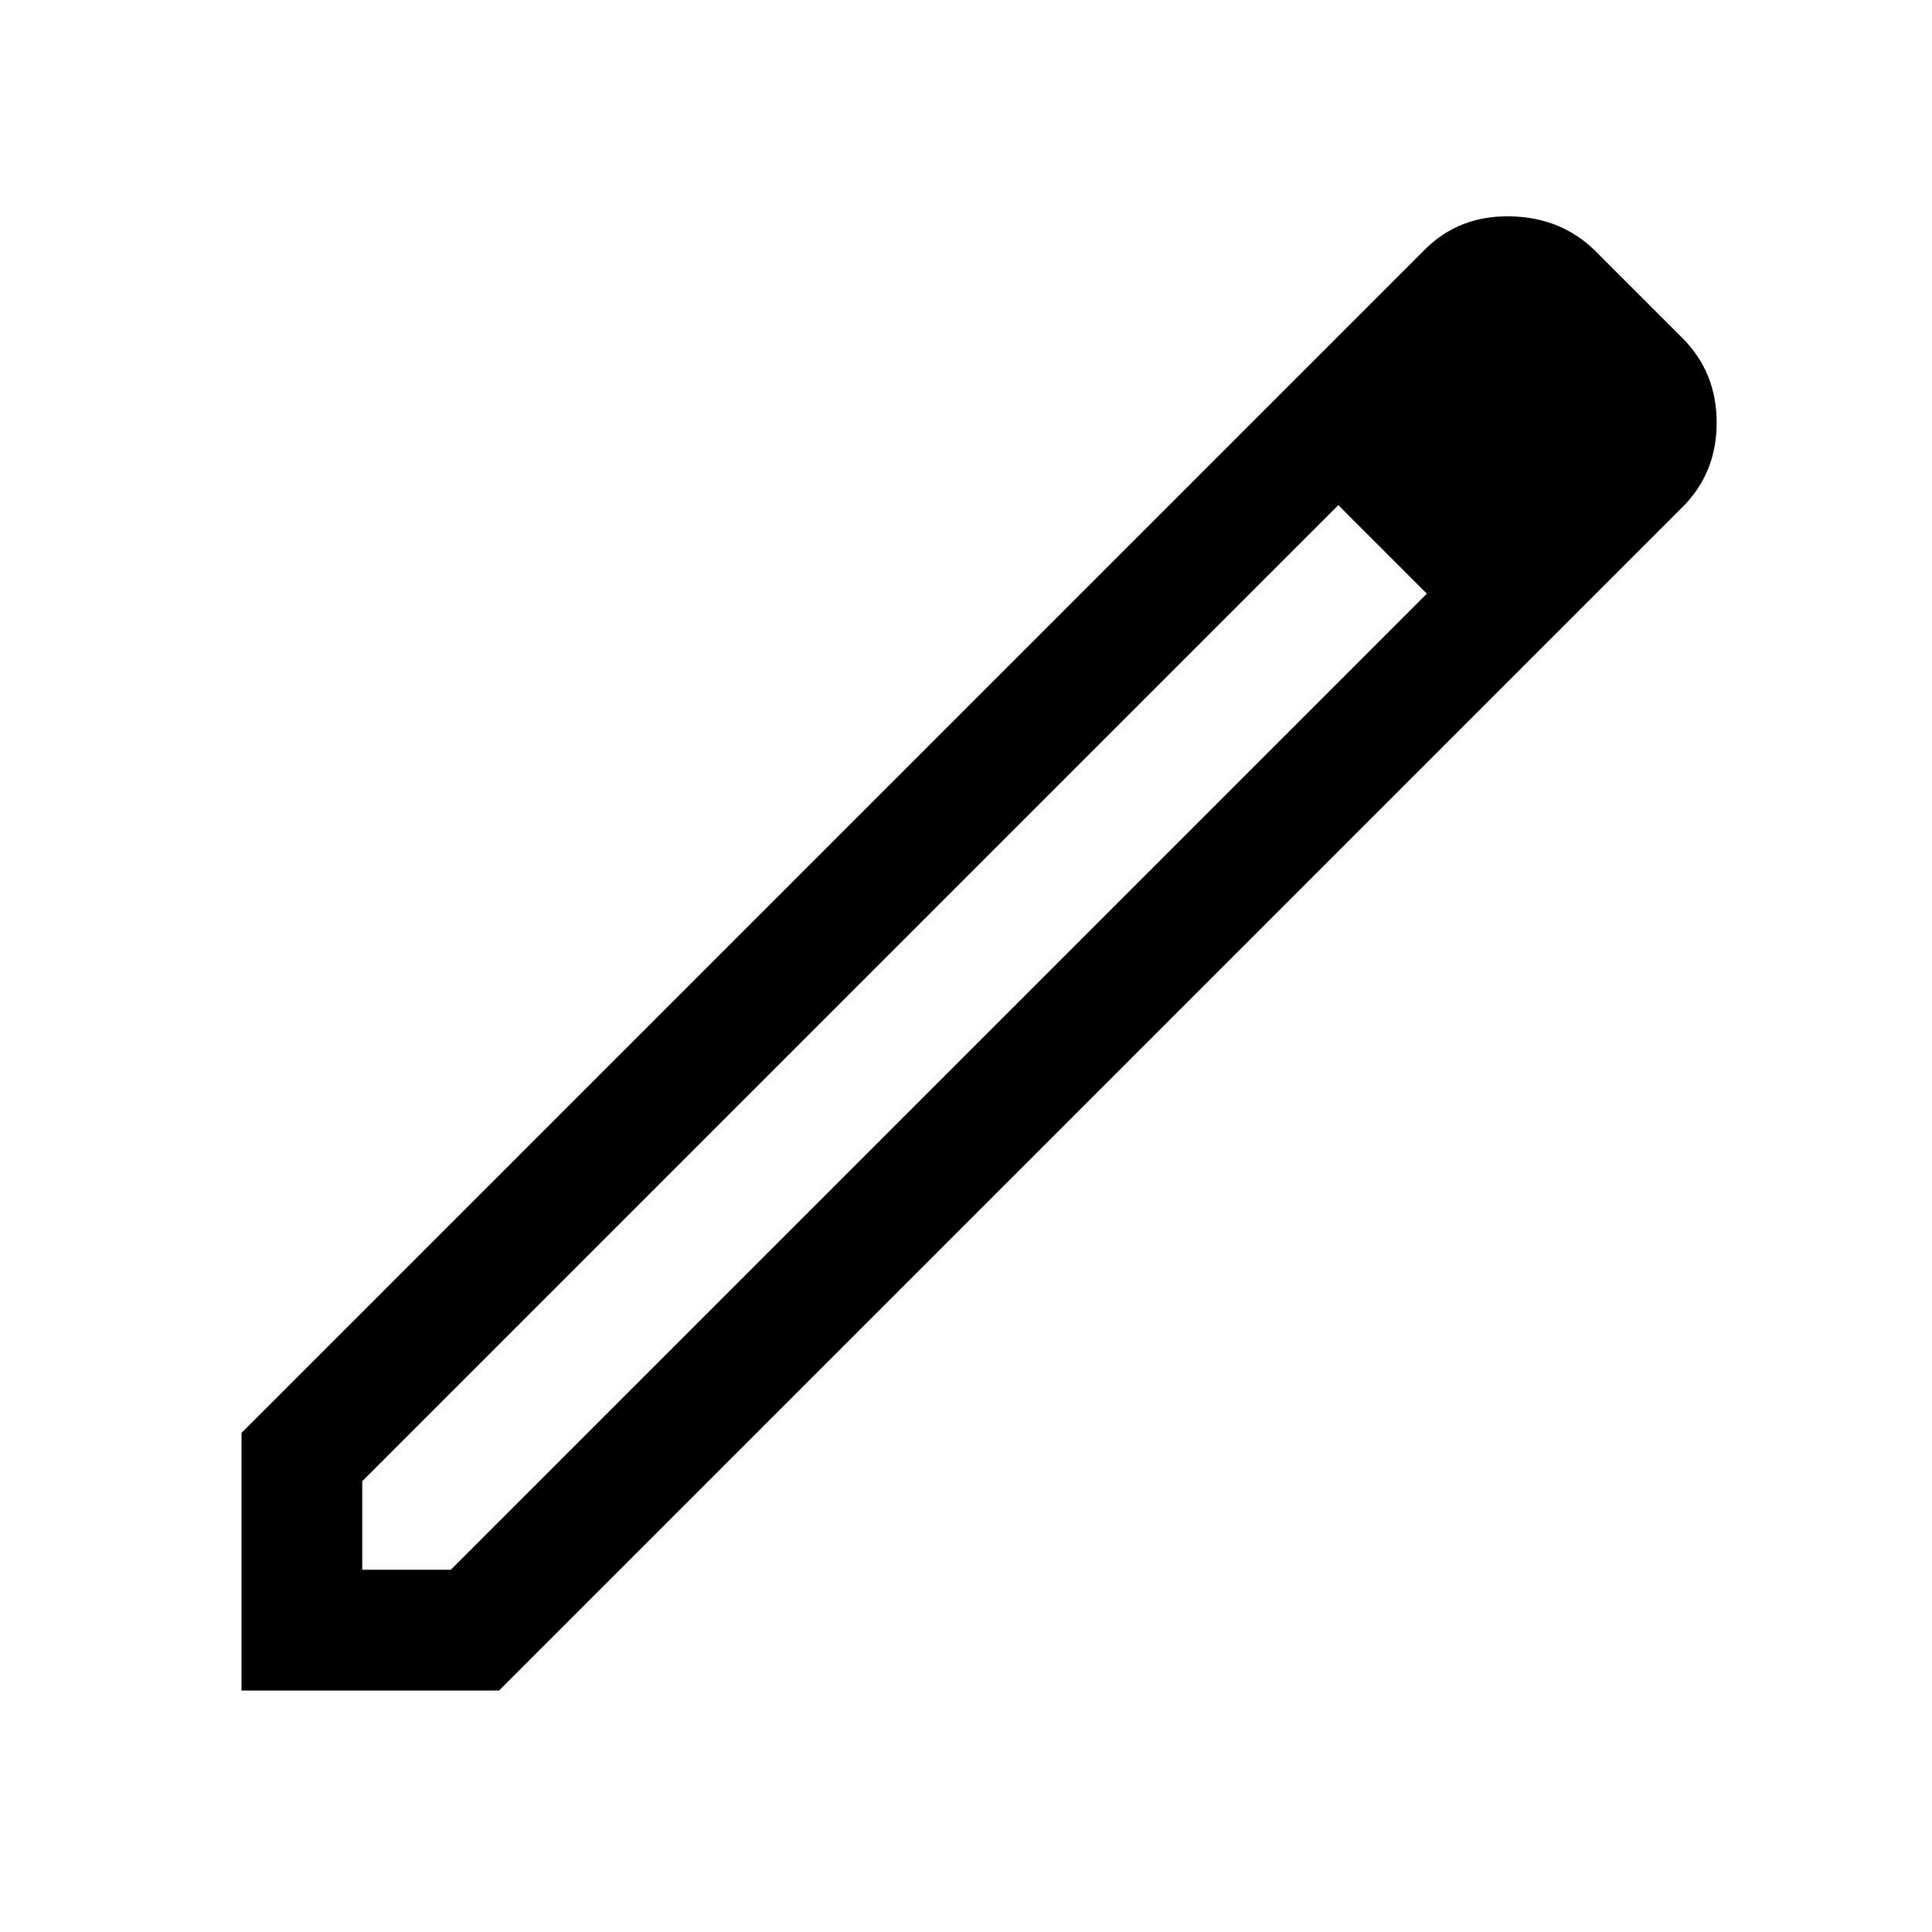
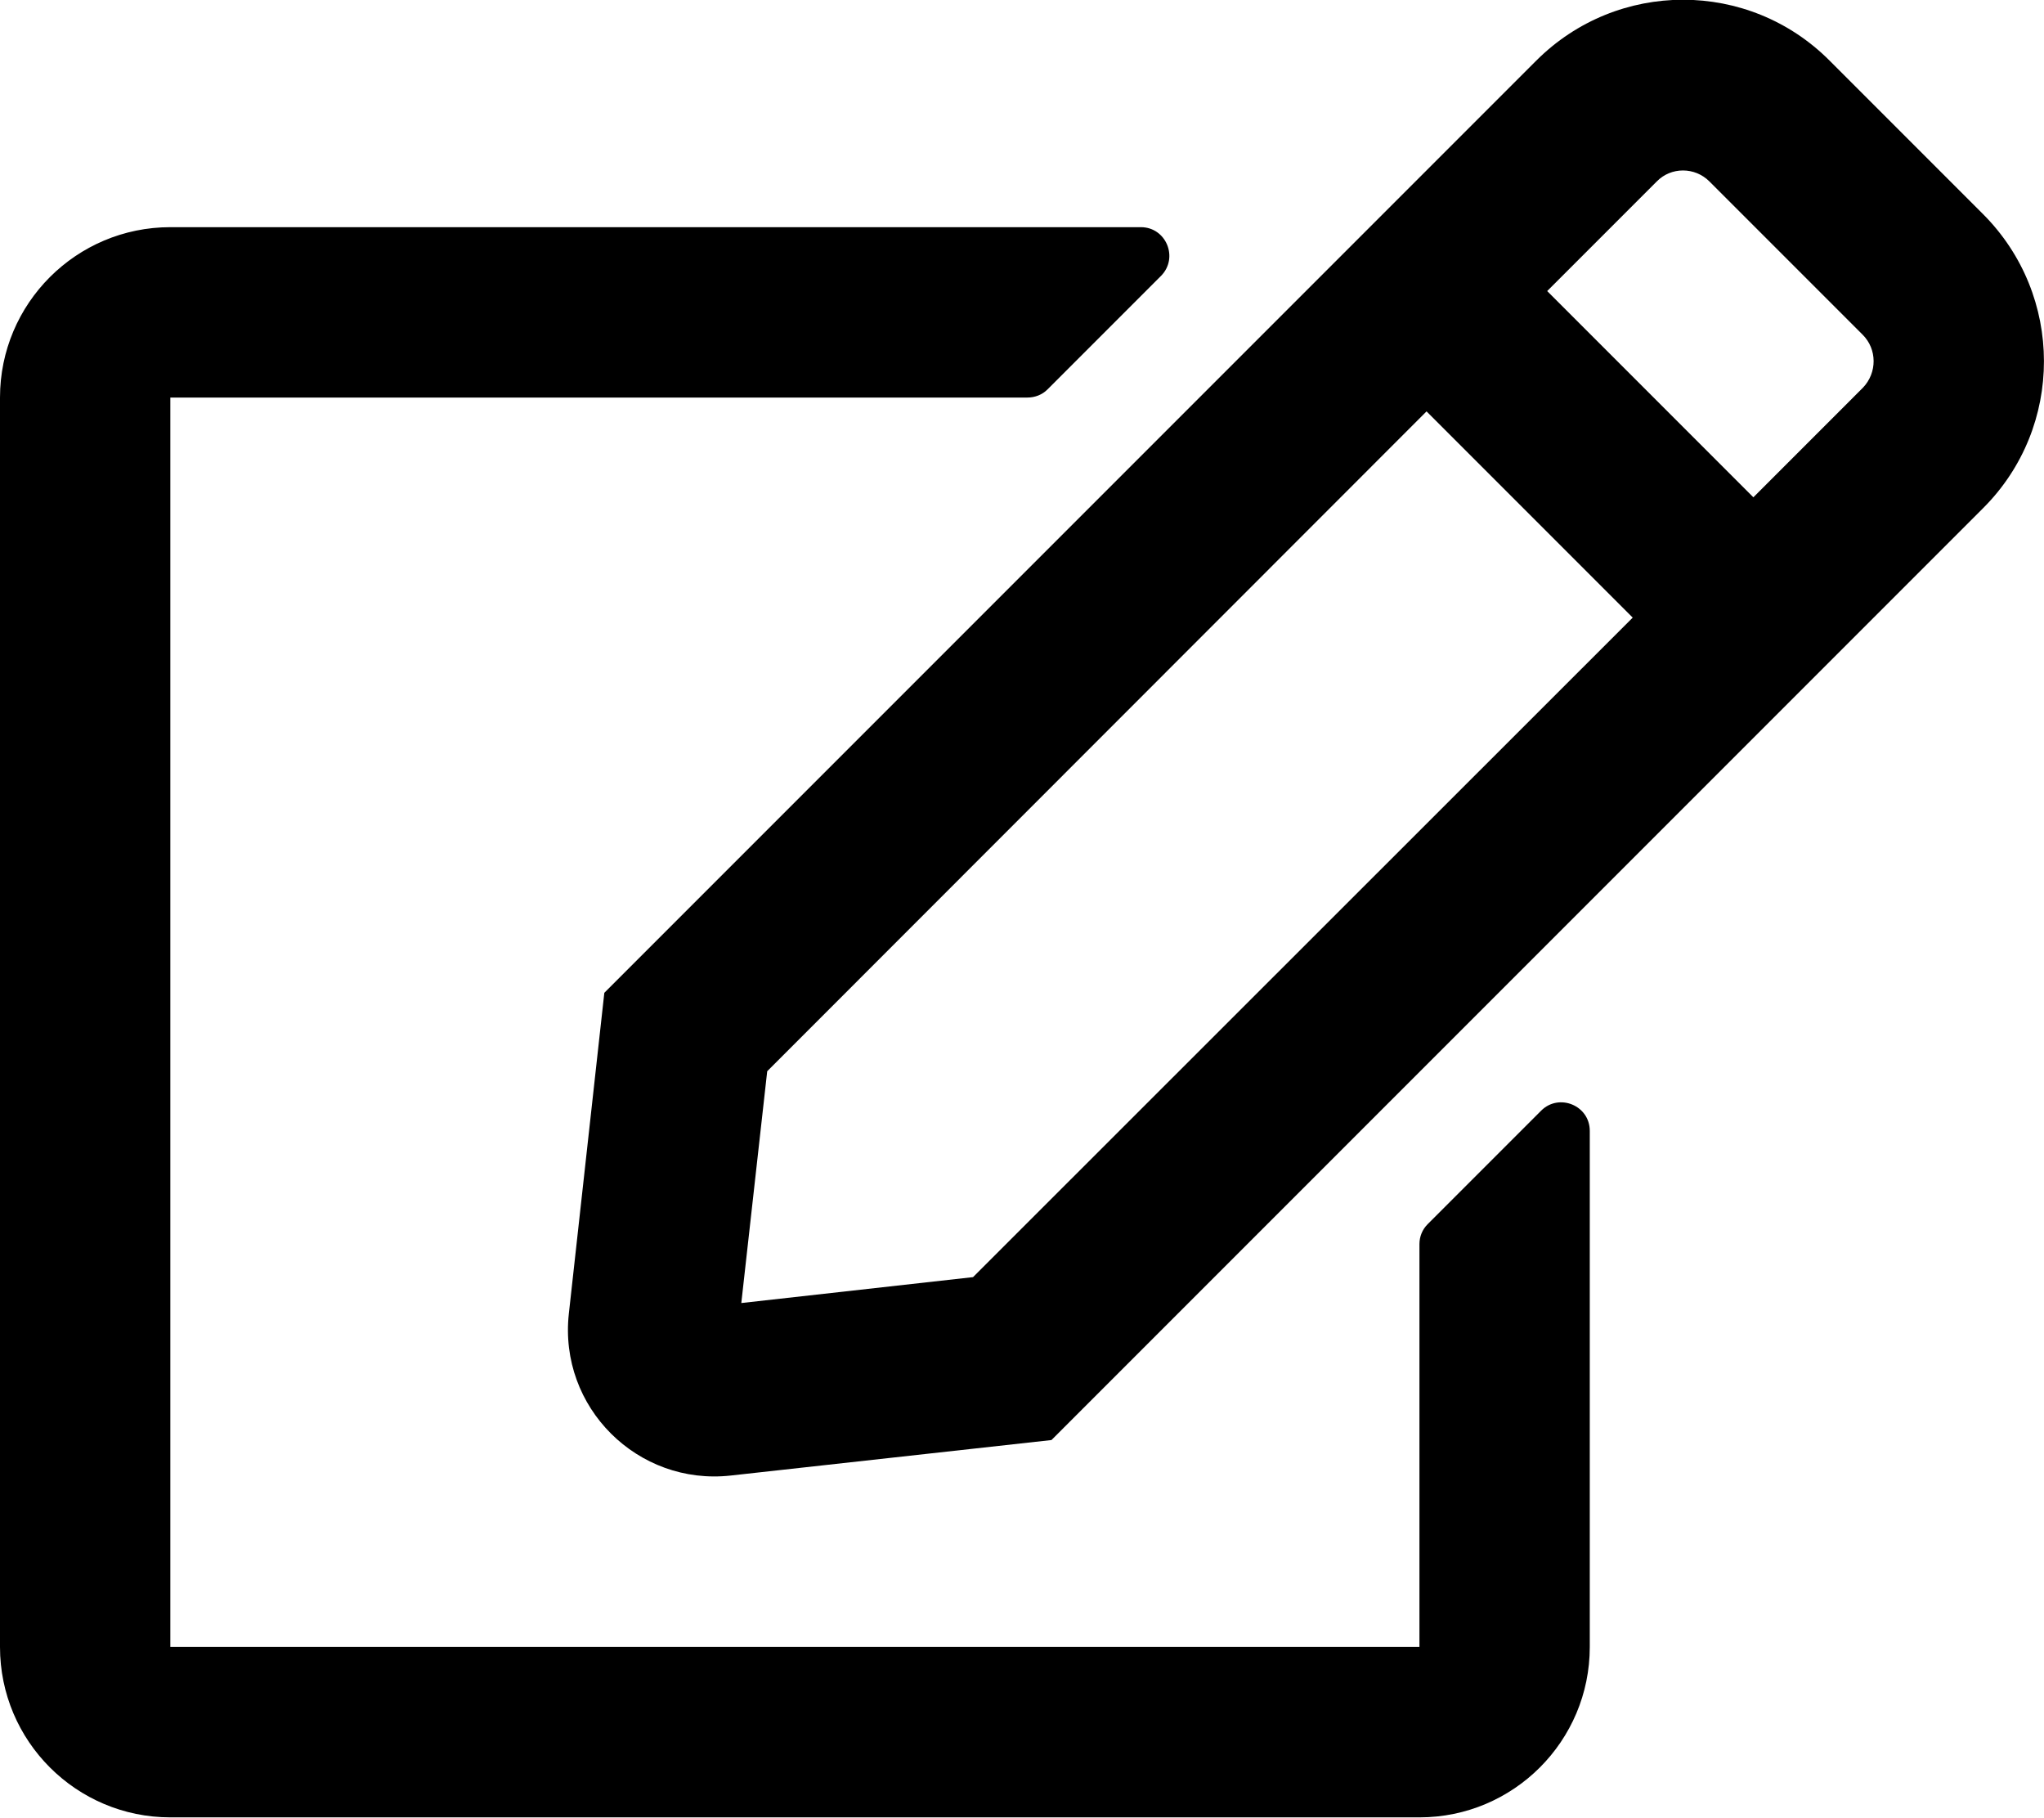
- <svg xmlns="http://www.w3.org/2000/svg" height="48" width="48">
-   <path d="M9 39H11.2L35.45 14.75L34.35 13.65L33.25 12.55L9 36.8ZM6 42V35.6L35.4 6.2Q36.25 5.35 37.525 5.375Q38.8 5.4 39.65 6.25L41.8 8.4Q42.65 9.25 42.65 10.5Q42.65 11.75 41.8 12.6L12.4 42ZM39.5 10.45 37.45 8.4ZM35.45 14.75 34.35 13.65 33.25 12.55 35.45 14.75Z" />
+ <svg xmlns="http://www.w3.org/2000/svg" viewBox="0 0 576 512">
+   <path d="M402.3 344.9l32-32c5-5 13.7-1.5 13.7 5.7V464c0 26.5-21.5 48-48 48H48c-26.5 0-48-21.5-48-48V112c0-26.5 21.5-48 48-48h273.5c7.1 0 10.7 8.6 5.7 13.7l-32 32c-1.5 1.5-3.5 2.3-5.7 2.3H48v352h352V350.5c0-2.1.8-4.1 2.3-5.6zm156.6-201.8L296.3 405.7l-90.4 10c-26.2 2.9-48.5-19.2-45.6-45.6l10-90.4L432.9 17.1c22.9-22.9 59.9-22.9 82.7 0l43.2 43.2c22.9 22.9 22.9 60 .1 82.8zM460.1 174L402 115.9 216.2 301.8l-7.3 65.3 65.3-7.3L460.1 174zm64.8-79.7l-43.2-43.2c-4.1-4.1-10.8-4.1-14.8 0L436 82l58.1 58.1 30.9-30.9c4-4.2 4-10.8-.1-14.9z" />
</svg>
